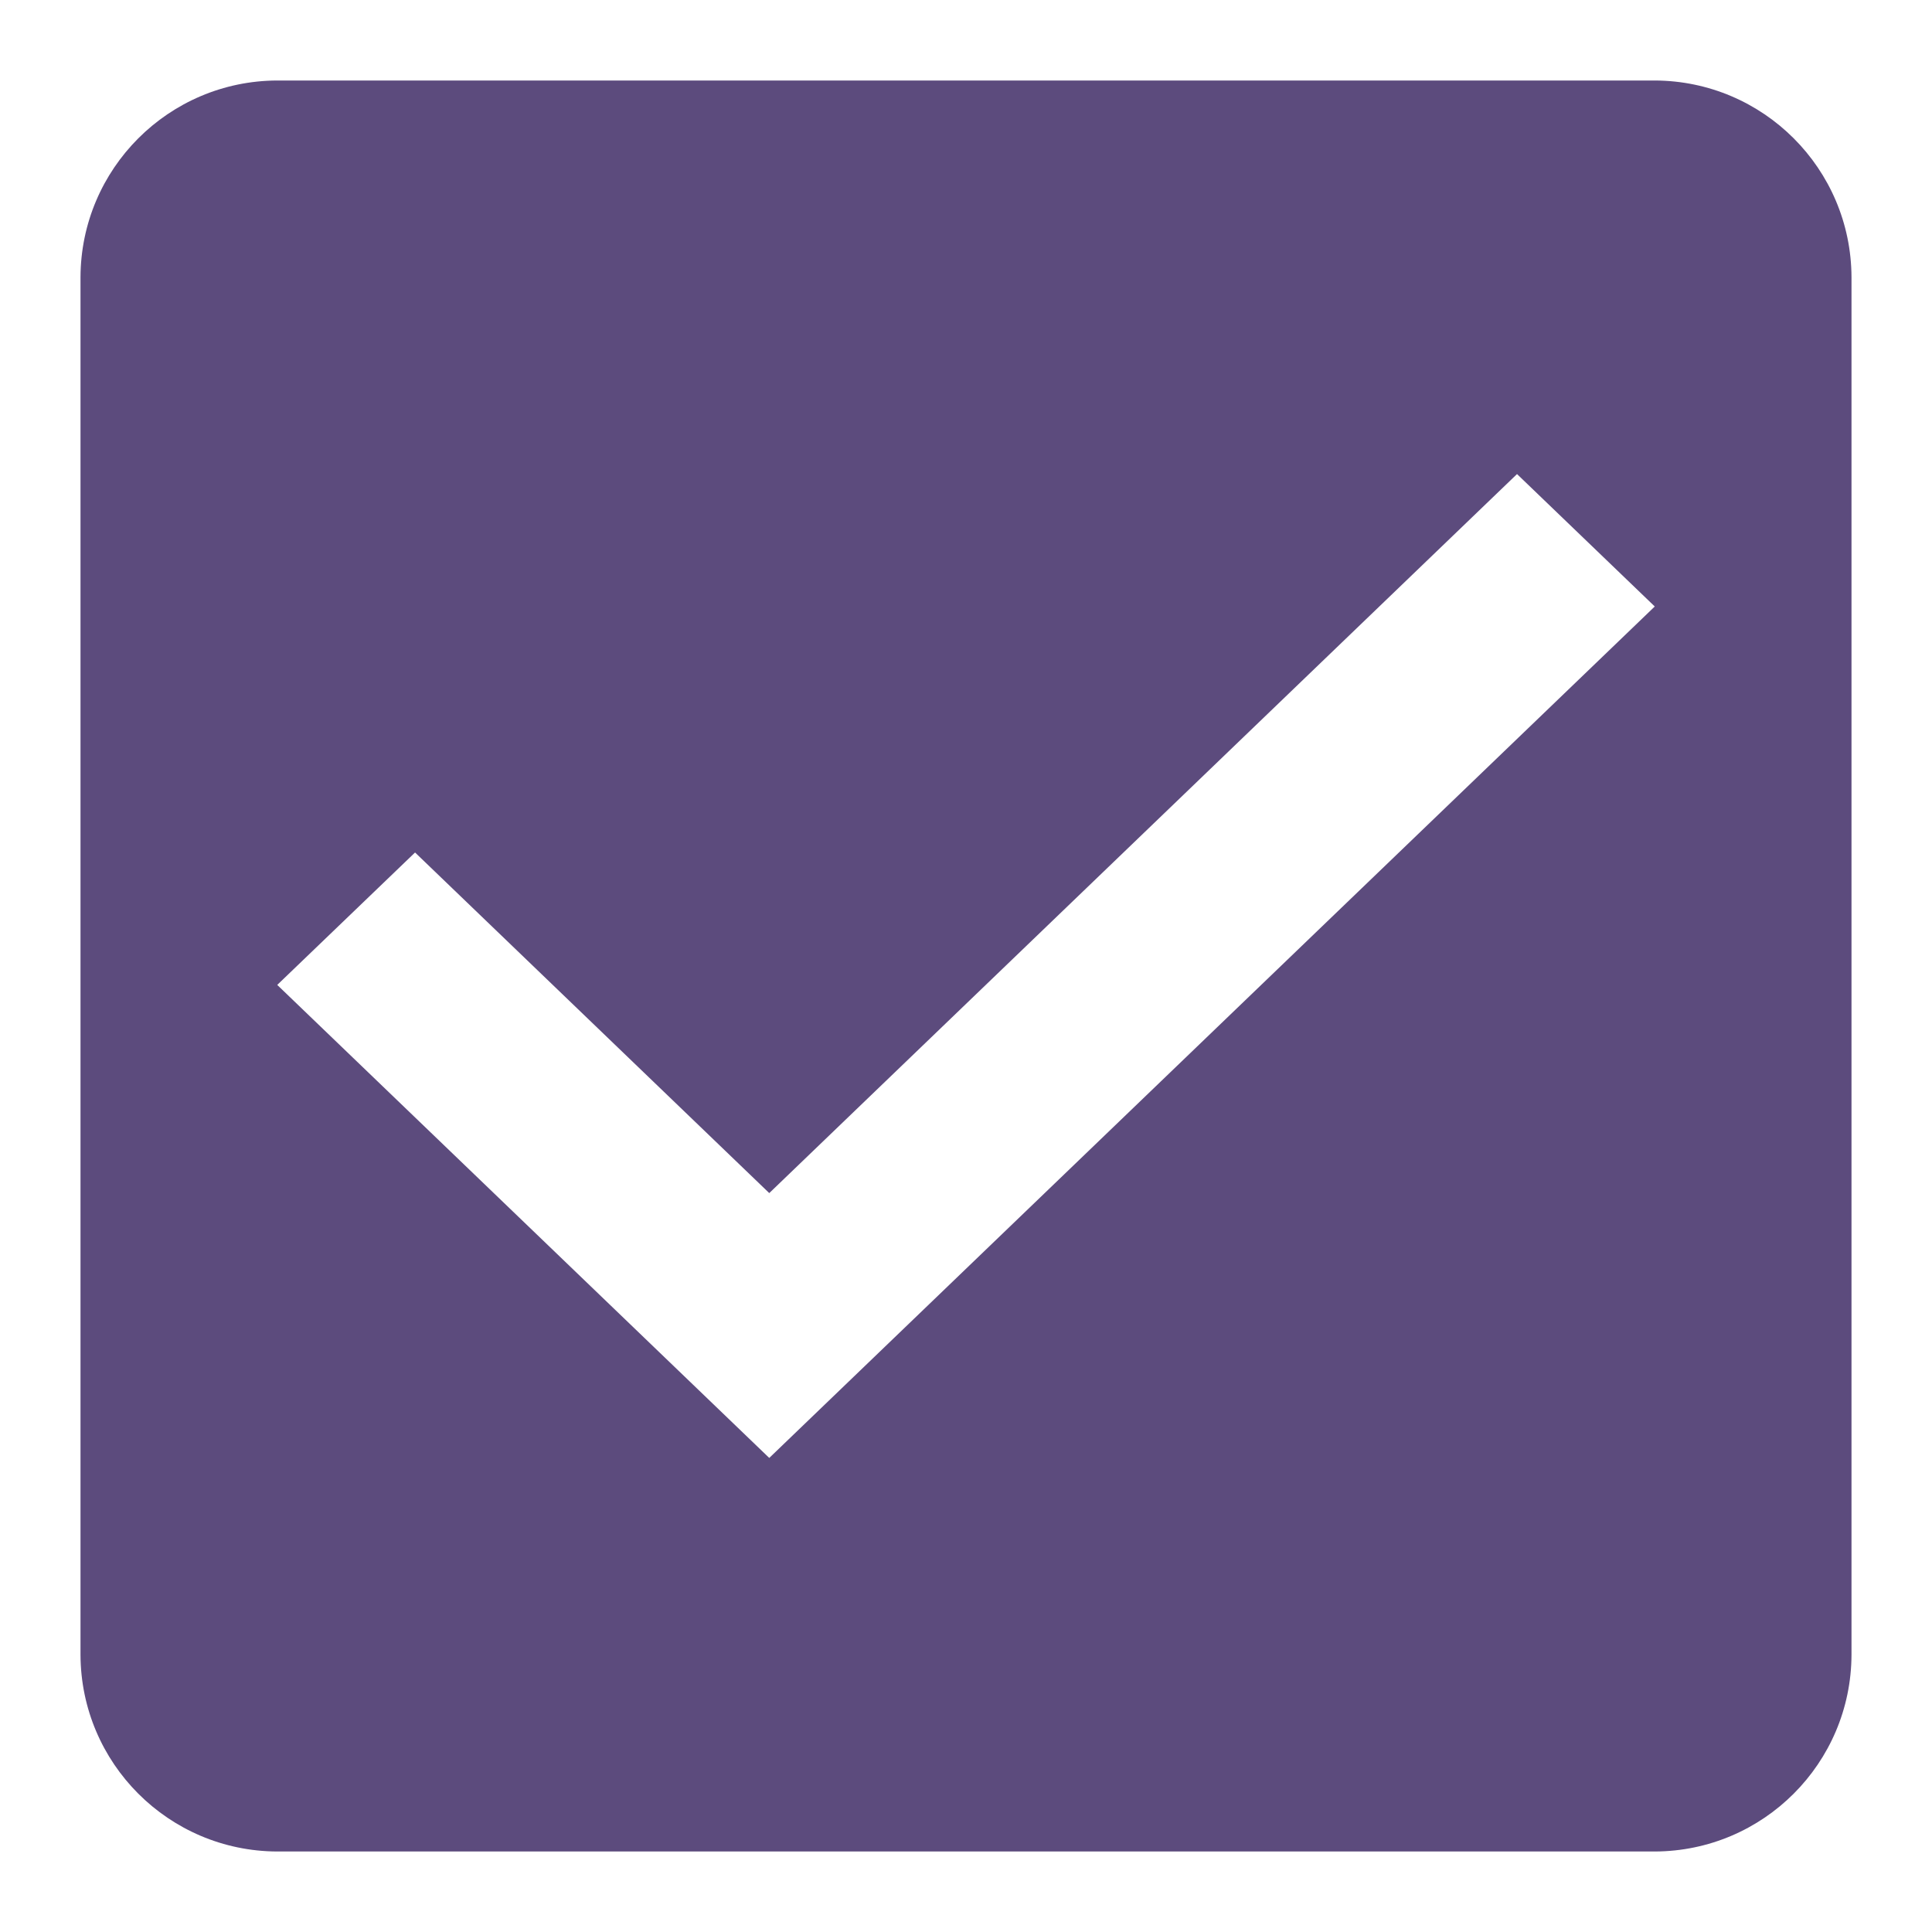
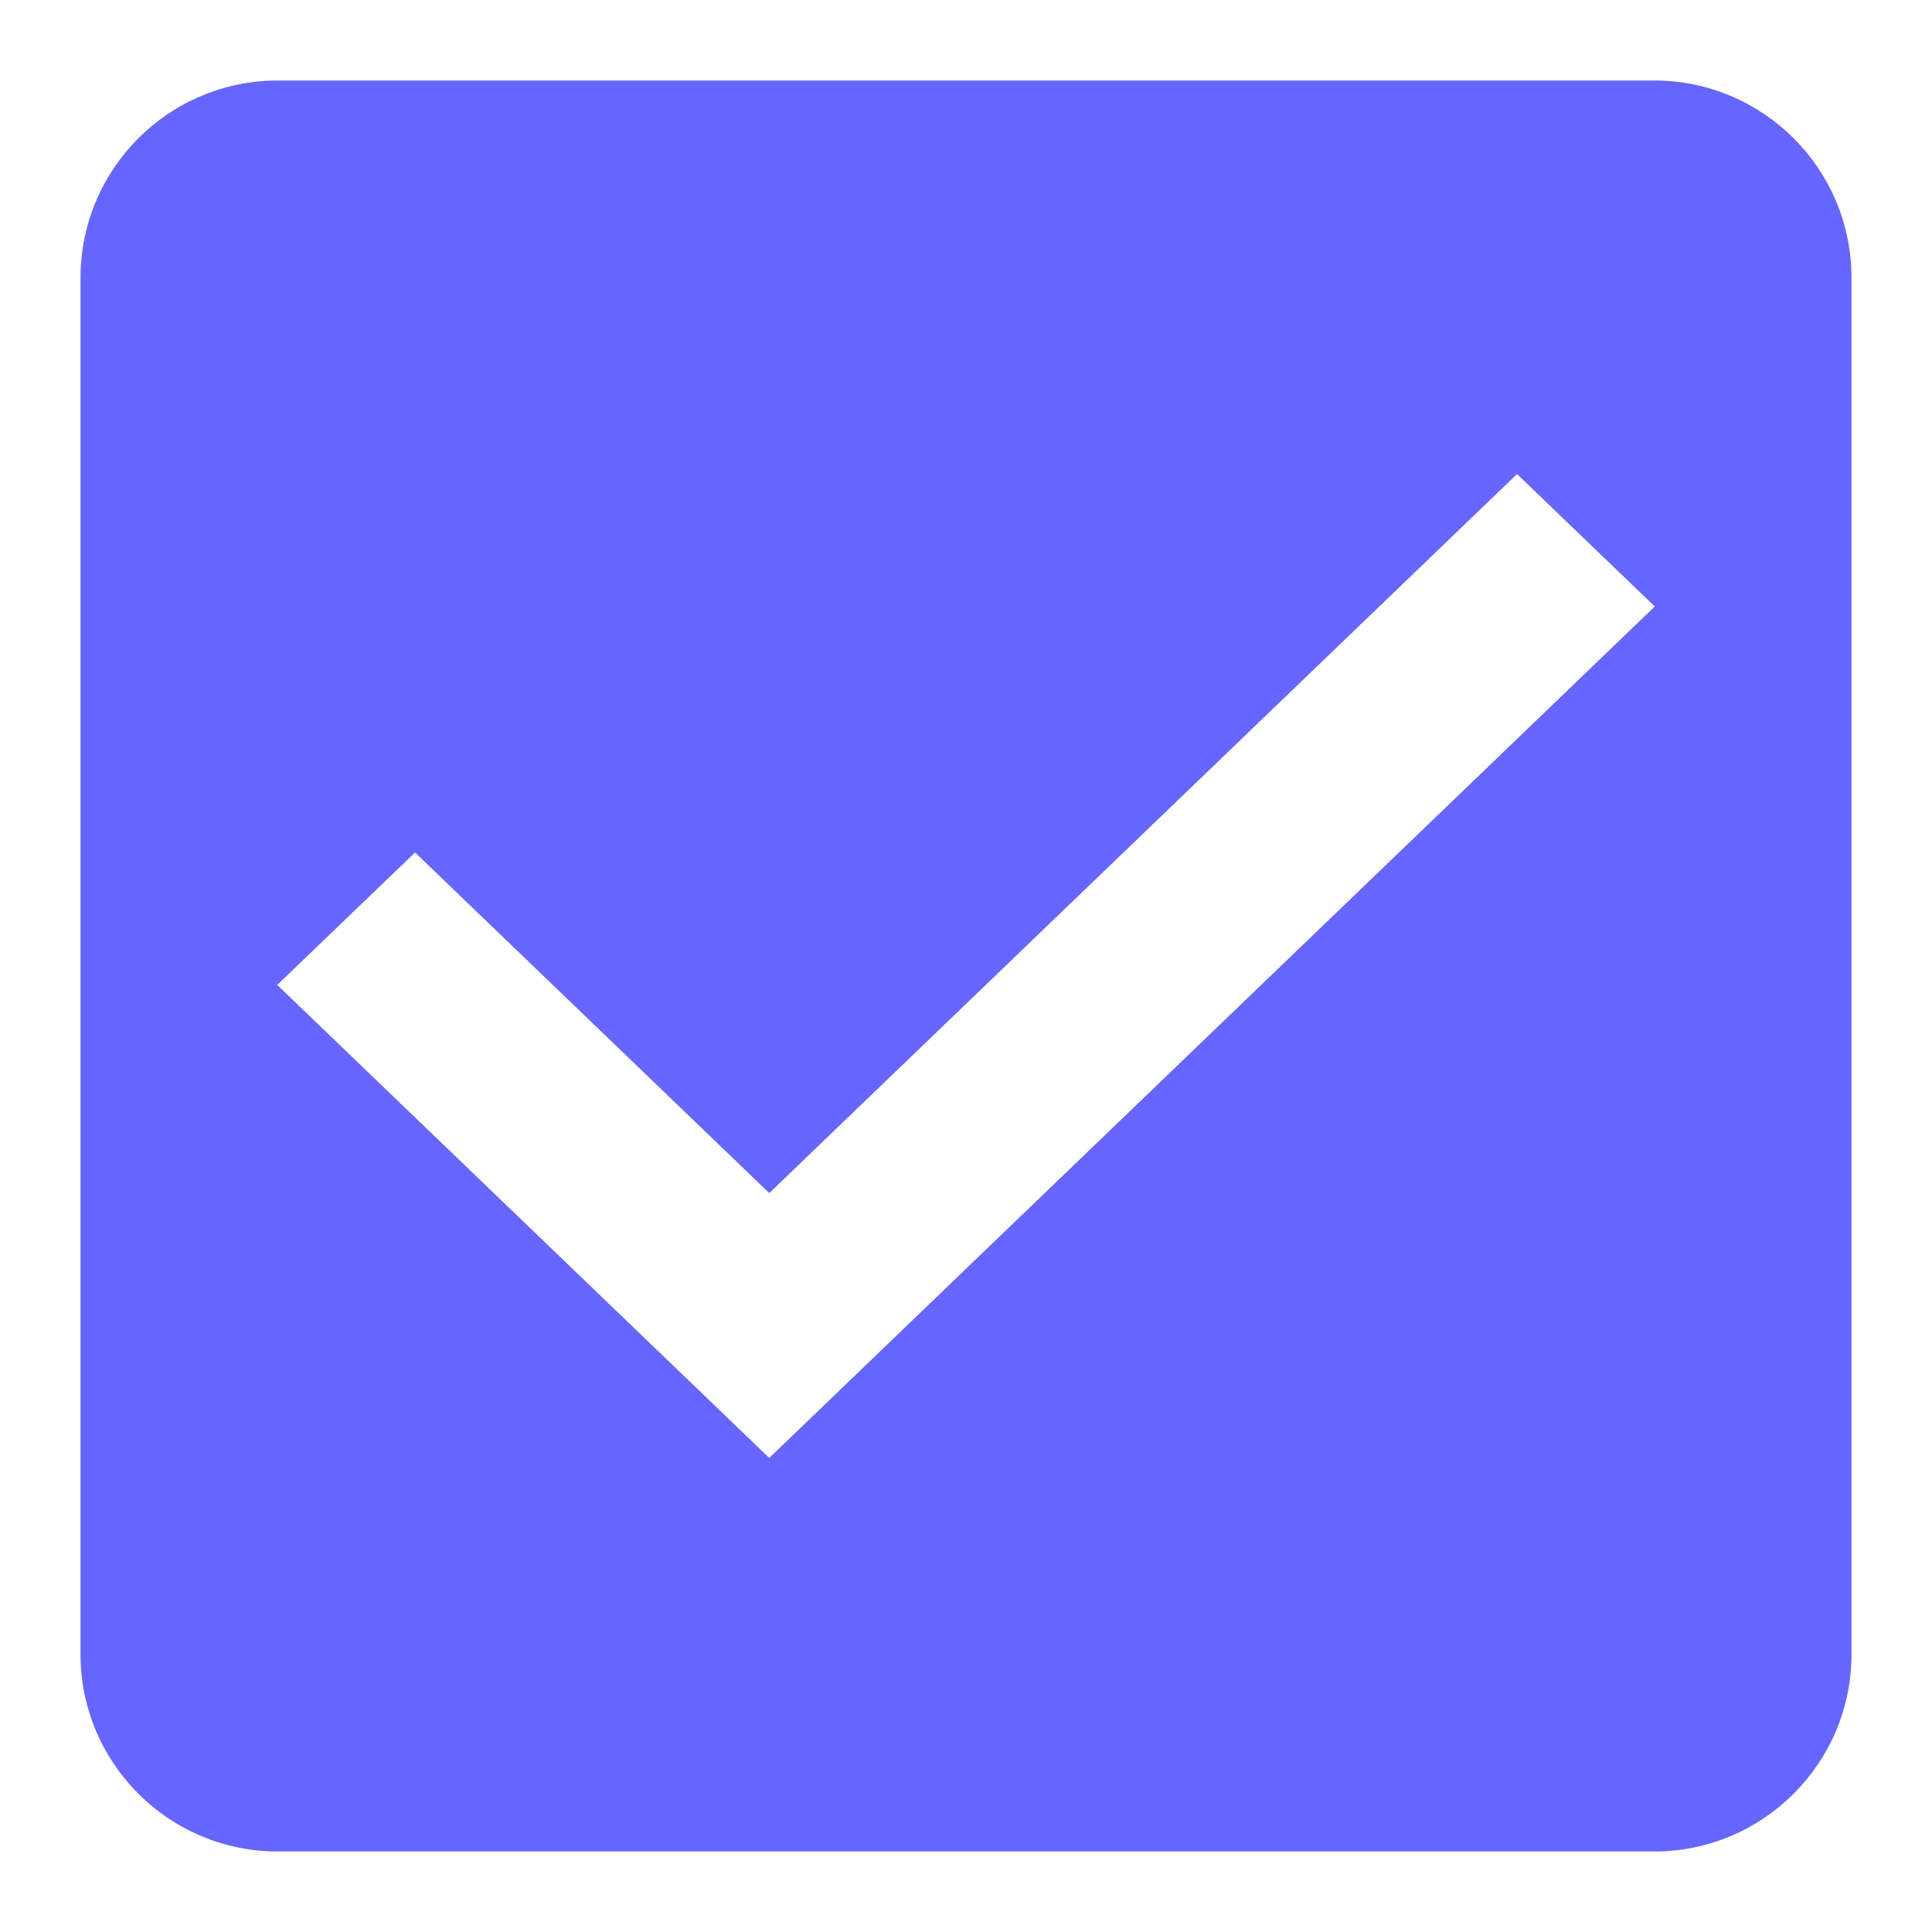
- <svg xmlns="http://www.w3.org/2000/svg" width="24" height="24" viewBox="0 0 24 24">
-   <defs>
-     <style type="text/css">
+ <svg xmlns="http://www.w3.org/2000/svg" width="24" height="24" viewBox="0 0 24 24" version="1.1" id="svg10">
+   <defs id="defs4">
+     <style type="text/css" id="style2">
            .cls-1{fill:#5c4b7d;fill-rule:evenodd}.cls-2{fill:none}
        </style>
  </defs>
  <g id="check_active" transform="translate(-290 -244)">
    <g id="Group_8199" data-name="Group 8199" transform="translate(291 245)">
-       <path id="check_on_light" d="M22.556 3H5.444A2.452 2.452 0 0 0 3 5.444v17.112A2.452 2.452 0 0 0 5.444 25h17.112A2.452 2.452 0 0 0 25 22.556V5.444A2.452 2.452 0 0 0 22.556 3zm-11 17.111l-6.112-5.876 1.712-1.645 4.4 4.231 9.289-8.932 1.711 1.645-11 10.577z" class="cls-1" transform="translate(-3 -3)" />
+       <path id="check_on_light" d="M22.556 3H5.444A2.452 2.452 0 0 0 3 5.444v17.112A2.452 2.452 0 0 0 5.444 25h17.112A2.452 2.452 0 0 0 25 22.556V5.444A2.452 2.452 0 0 0 22.556 3zm-11 17.111l-6.112-5.876 1.712-1.645 4.4 4.231 9.289-8.932 1.711 1.645-11 10.577z" class="cls-1" transform="translate(-3 -3)" style="fill:#6666ff;fill-opacity:1" />
    </g>
    <path id="Rectangle_4538" d="M0 0h24v24H0z" class="cls-2" data-name="Rectangle 4538" transform="translate(290 244)" />
  </g>
</svg>
